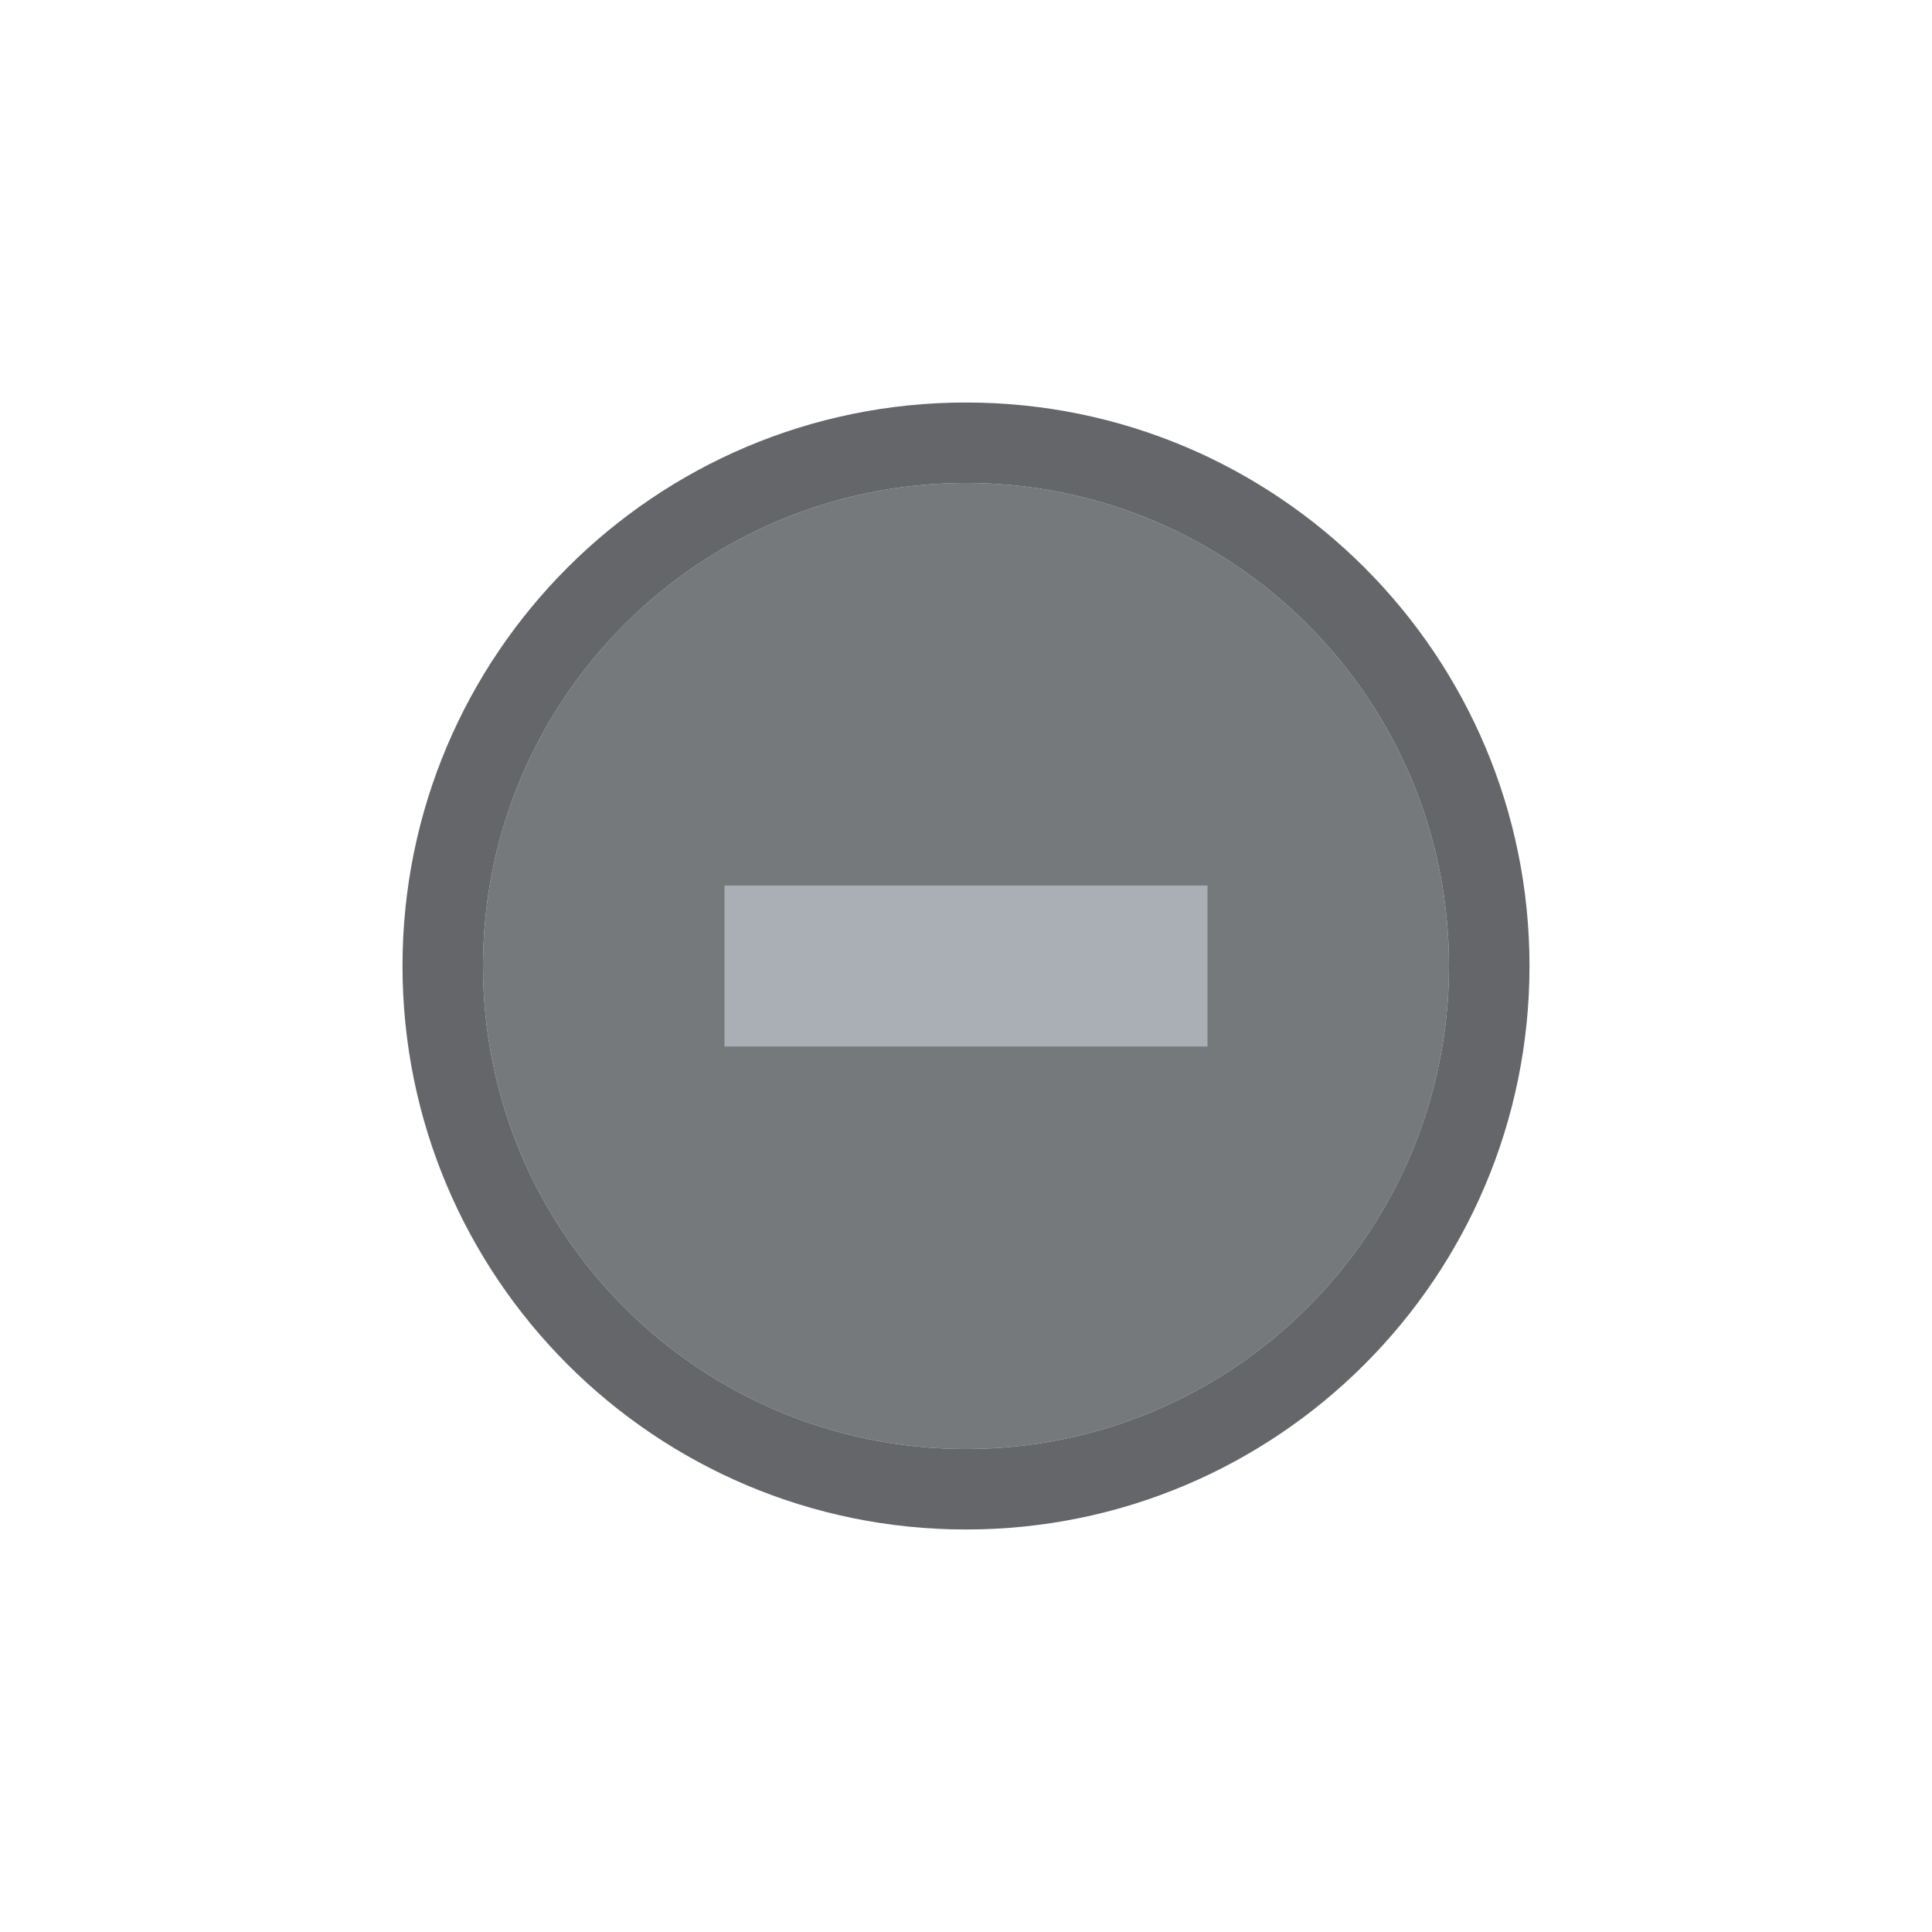
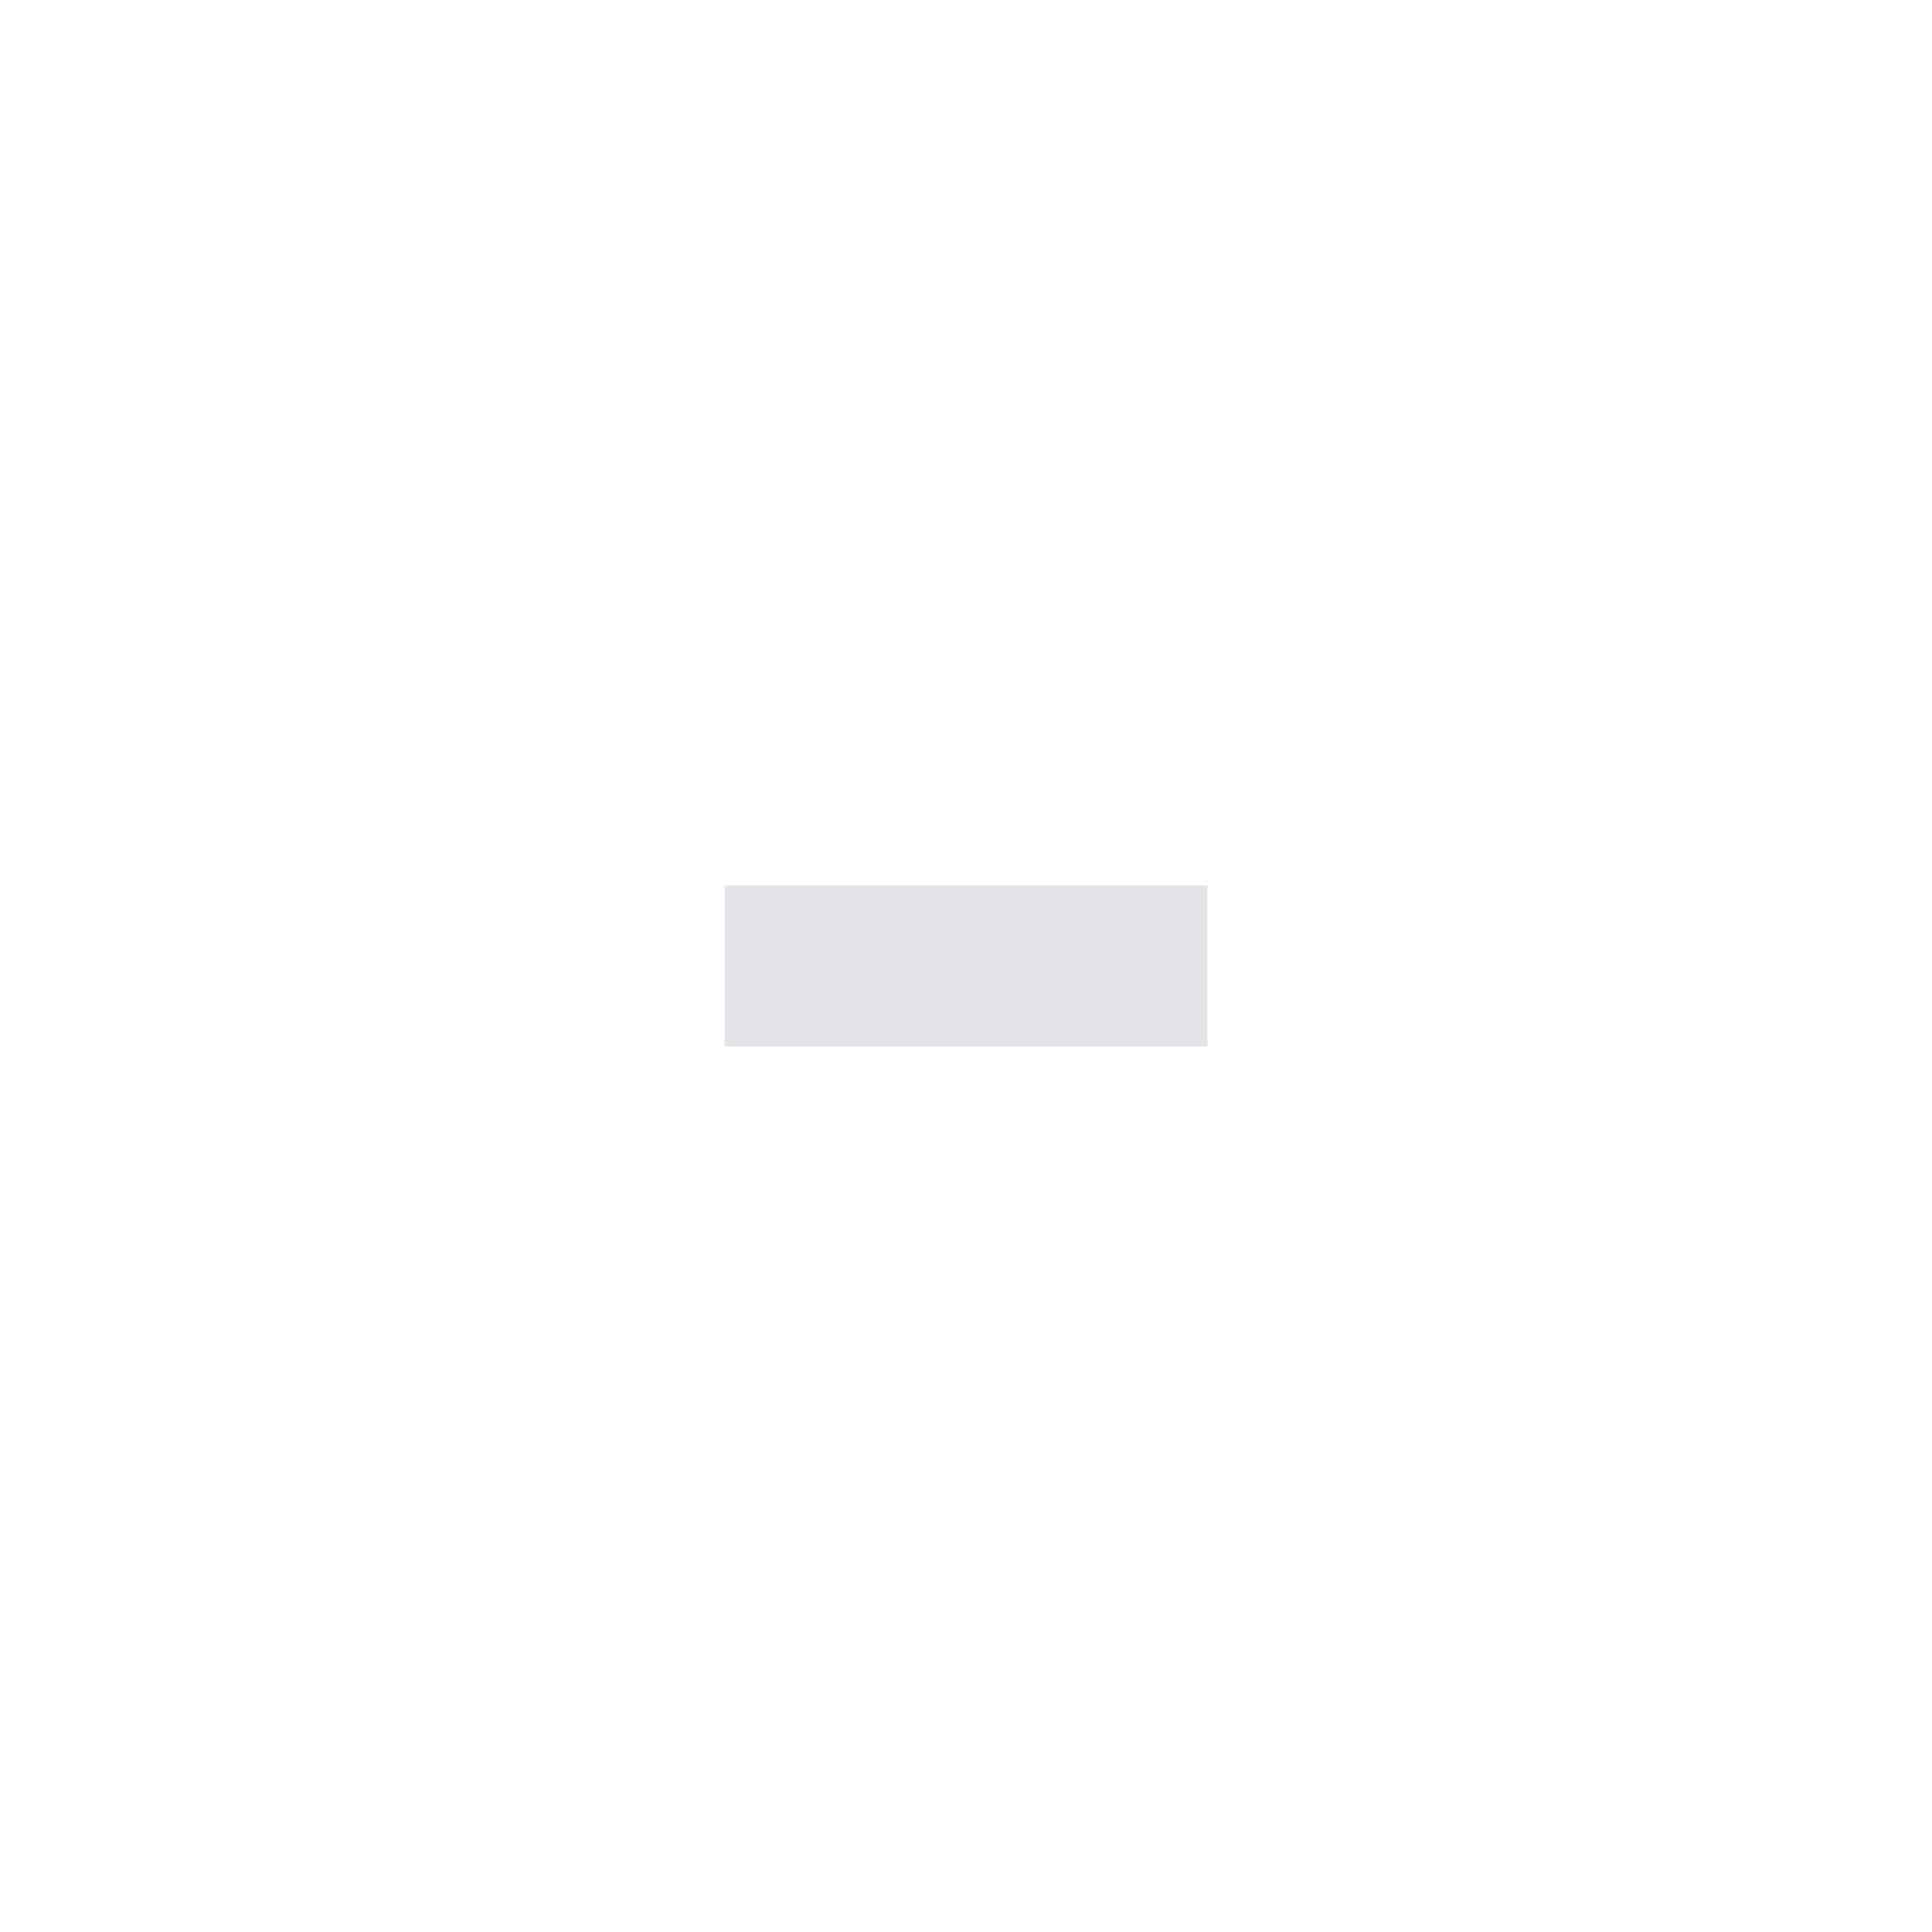
<svg xmlns="http://www.w3.org/2000/svg" width="24" height="24" id="svg4306" version="1.1" style="enable-background:new">
  <defs id="defs4308">
    <linearGradient id="linearGradient3770">
      <stop style="stop-color:#000000;stop-opacity:0.628;" offset="0" id="stop3772" />
      <stop style="stop-color:#000000;stop-opacity:0.498;" offset="1" id="stop3774" />
    </linearGradient>
    <linearGradient id="linearGradient4882">
      <stop style="stop-color:#ffffff;stop-opacity:1;" offset="0" id="stop4884" />
      <stop style="stop-color:#ffffff;stop-opacity:0;" offset="1" id="stop4886" />
    </linearGradient>
    <linearGradient id="linearGradient3784-6">
      <stop style="stop-color:#ffffff;stop-opacity:0.216;" offset="0" id="stop3786-4" />
      <stop style="stop-color:#ffffff;stop-opacity:0;" offset="1" id="stop3788-6" />
    </linearGradient>
    <linearGradient id="linearGradient4892">
      <stop id="stop4894" offset="0" style="stop-color:#2f3a42;stop-opacity:1;" />
      <stop id="stop4896" offset="1" style="stop-color:#1d242a;stop-opacity:1;" />
    </linearGradient>
    <linearGradient id="linearGradient4882-4">
      <stop id="stop4884-9" offset="0" style="stop-color:#728495;stop-opacity:1;" />
      <stop id="stop4886-9" offset="1" style="stop-color:#617c95;stop-opacity:0;" />
    </linearGradient>
  </defs>
  <g id="layer1" transform="translate(0,-1028.362)">
-     <g id="titlebutton-min-backdrop-dark" style="display:inline;opacity:0.7" transform="translate(-583,1201)">
-       <ellipse cy="-160.638" cx="595" style="display:inline;opacity:0.9;fill:#262a30;fill-opacity:1;stroke:none;stroke-width:0;stroke-linecap:butt;stroke-linejoin:miter;stroke-miterlimit:4;stroke-dasharray:none;stroke-dashoffset:0;stroke-opacity:1" id="path4068-7-5-9-6-7-2-60-3-2" rx="6" ry="6" />
-       <path style="display:inline;opacity:0.95;fill:#181b1f;fill-opacity:1;stroke:none;stroke-width:0;stroke-linecap:butt;stroke-linejoin:miter;stroke-miterlimit:4;stroke-dasharray:none;stroke-dashoffset:0;stroke-opacity:1" d="m 595,-167.638 a 7,7 0 0 0 -7,7 7,7 0 0 0 7,7 7,7 0 0 0 7,-7 7,7 0 0 0 -7,-7 z m 0,1 a 6,6 0 0 1 6,6 6,6 0 0 1 -6,6 6,6 0 0 1 -6,-6 6,6 0 0 1 6,-6 z" id="path4068-7-5-9-6-7-2-5-4-4-4" />
+     <g id="titlebutton-min-backdrop-dark" style="display:inline;opacity:0.4" transform="translate(-583,1201)">
      <g style="display:inline;opacity:1" id="g7138-0-7-7" transform="translate(-781,-415.6378)">
        <g transform="translate(-58,0)" style="display:inline;opacity:1" id="g4490-3-6-9">
          <g id="g4092-0-7-6-5" style="display:inline" transform="translate(58,0)" />
        </g>
-         <path d="m 1373,254 0,2 6,0 0,-2 z" id="rect9057-4-09-2" style="color:#000000;font-style:normal;font-variant:normal;font-weight:normal;font-stretch:normal;font-size:medium;line-height:normal;font-family:Sans;-inkscape-font-specification:Sans;text-indent:0;text-align:start;text-decoration:none;text-decoration-line:none;letter-spacing:normal;word-spacing:normal;text-transform:none;direction:ltr;block-progression:tb;writing-mode:lr-tb;baseline-shift:baseline;text-anchor:start;display:inline;overflow:visible;visibility:visible;opacity:0.65;fill:#afb8c5;fill-opacity:1;stroke:none;stroke-width:2;marker:none;enable-background:accumulate" />
+         <path d="m 1373,254 0,2 6,0 0,-2 z" id="rect9057-4-09-2" style="color:#000000;font-style:normal;font-variant:normal;font-weight:normal;font-stretch:normal;font-size:medium;line-height:normal;font-family:Sans;-inkscape-font-specification:Sans;text-indent:0;text-align:start;text-decoration:none;text-decoration-line:none;letter-spacing:normal;word-spacing:normal;text-transform:none;direction:ltr;block-progression:tb;writing-mode:lr-tb;baseline-shift:baseline;text-anchor:start;display:inline;overflow:visible;visibility:visible;opacity:1;fill:#b9bcc2;fill-opacity:1;stroke:none;stroke-width:2;marker:none;enable-background:accumulate" />
      </g>
      <rect style="display:inline;opacity:1;fill:none;fill-opacity:1;stroke:none;stroke-width:1;stroke-linecap:butt;stroke-linejoin:miter;stroke-miterlimit:4;stroke-dasharray:none;stroke-dashoffset:0;stroke-opacity:0" id="rect17883-39-3-46-6" width="16" height="16" x="587" y="-168.638" />
    </g>
  </g>
</svg>
